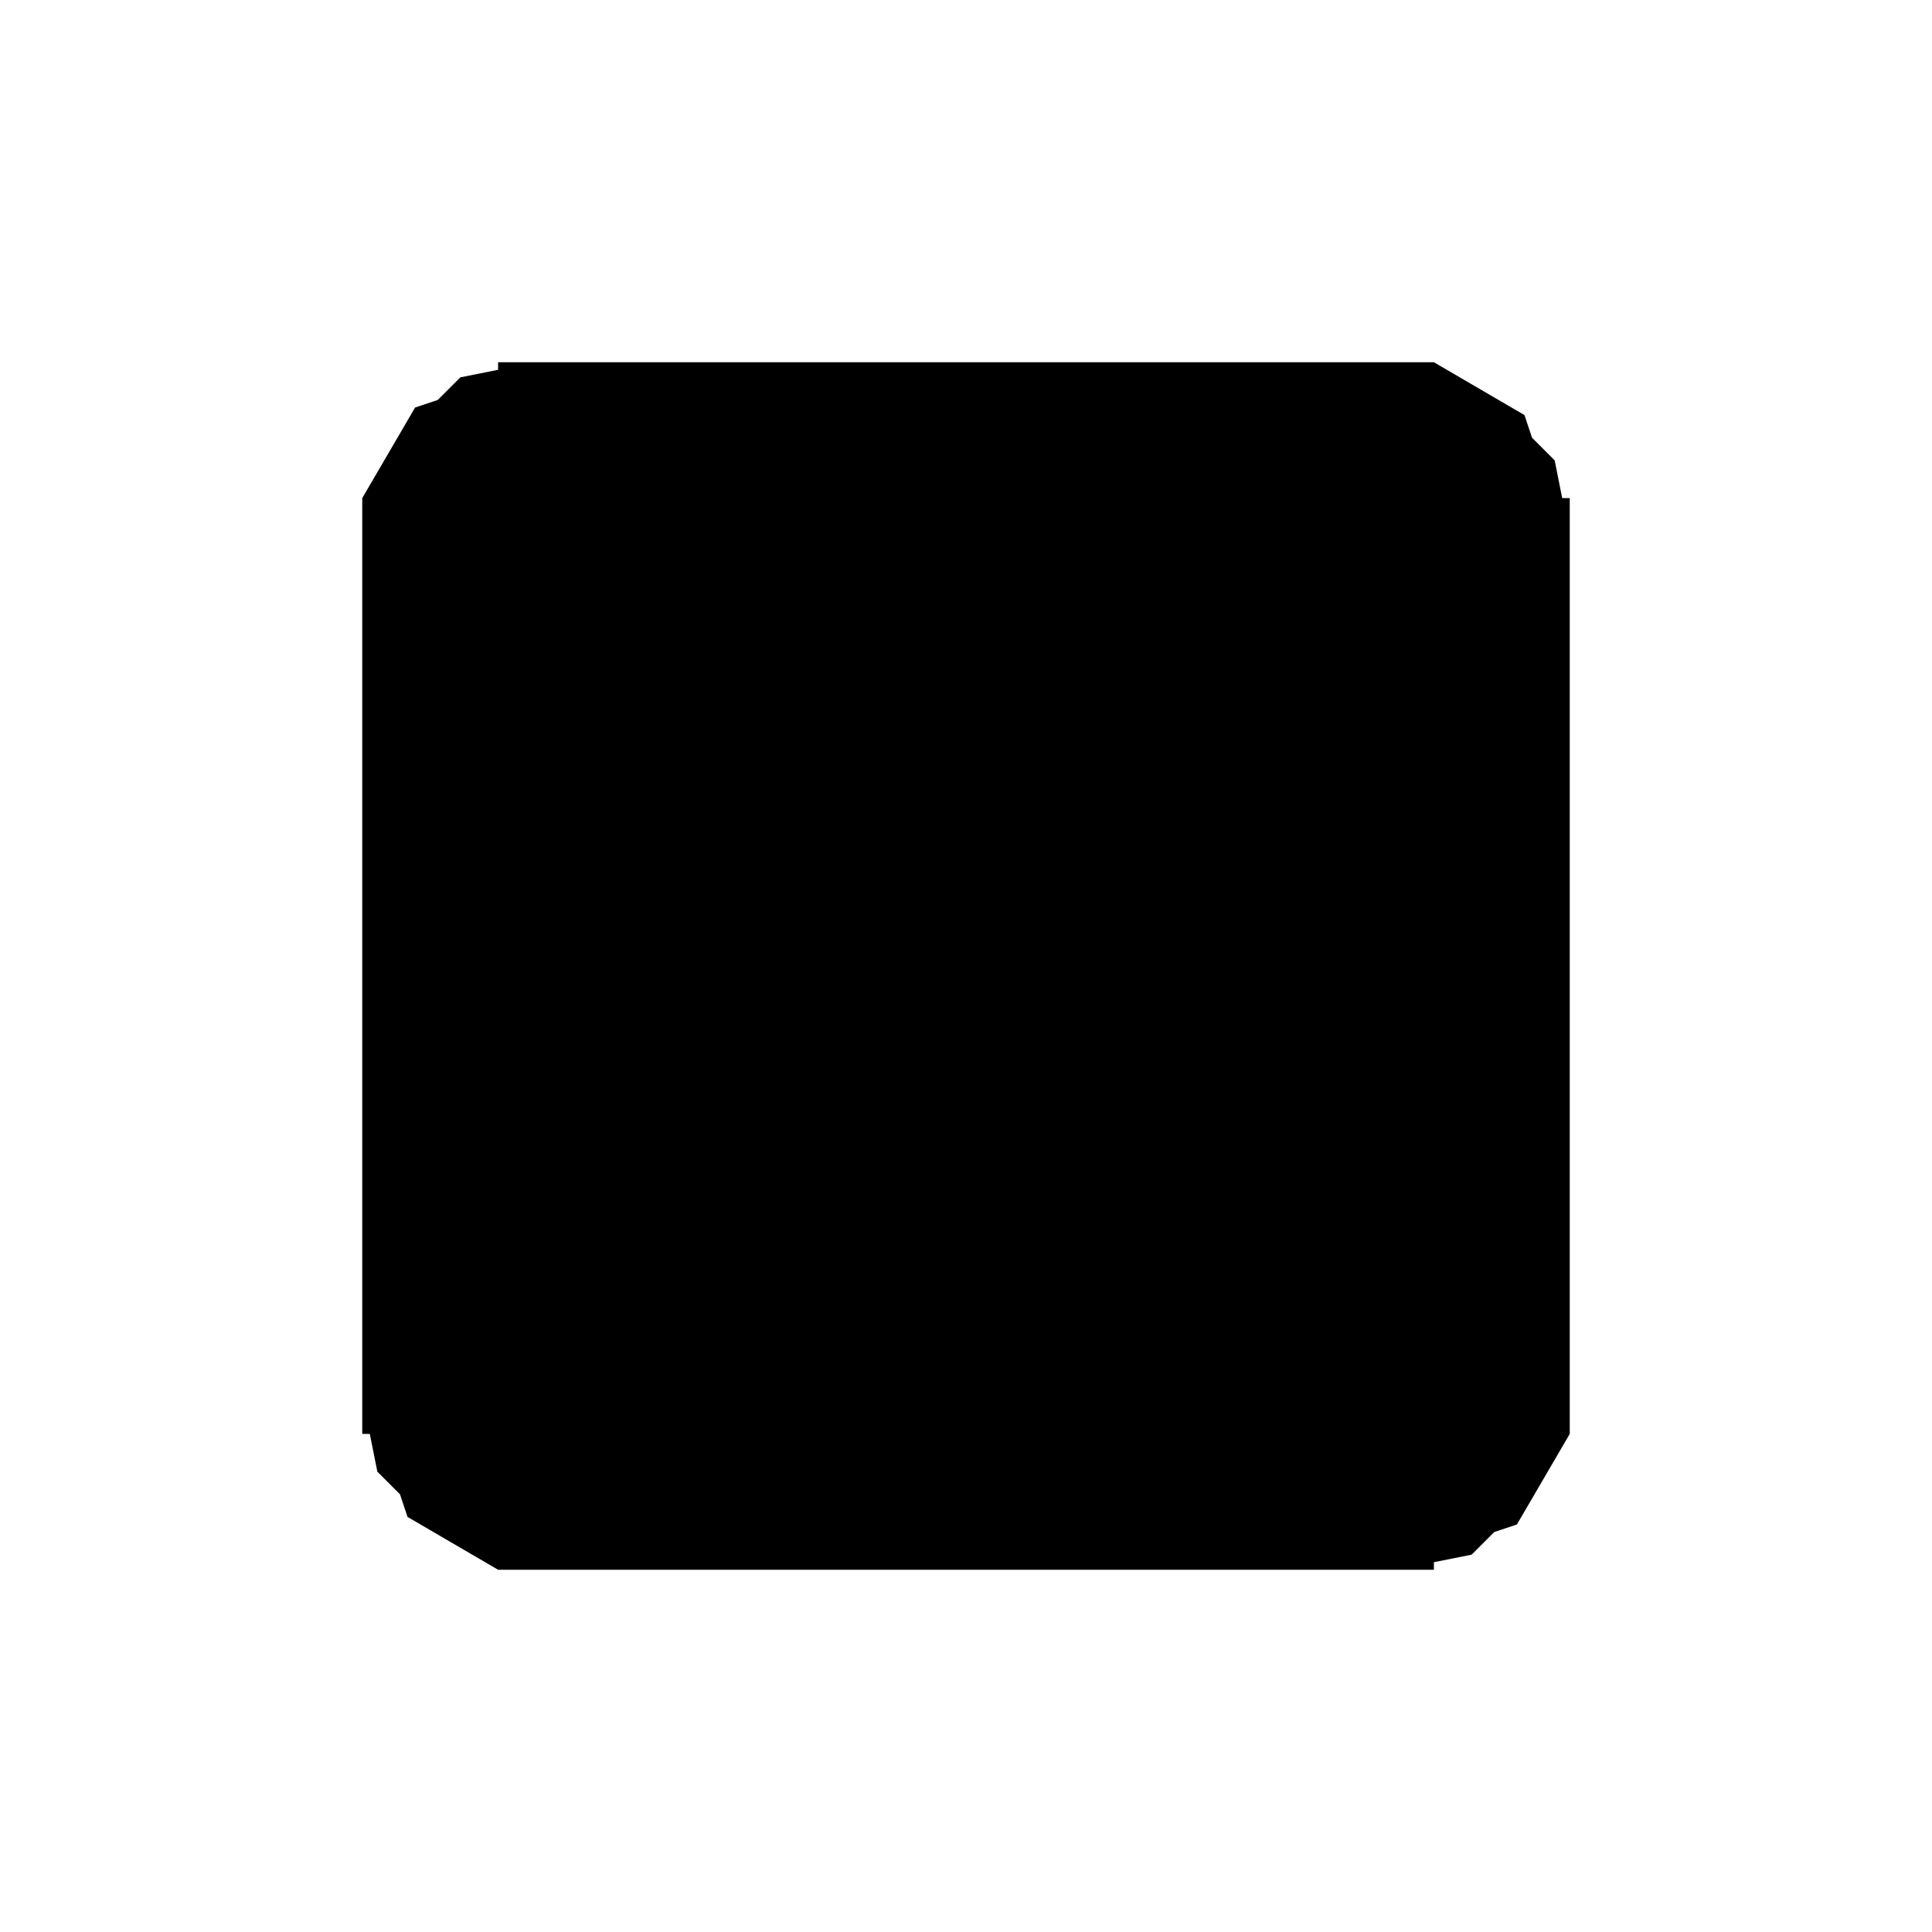
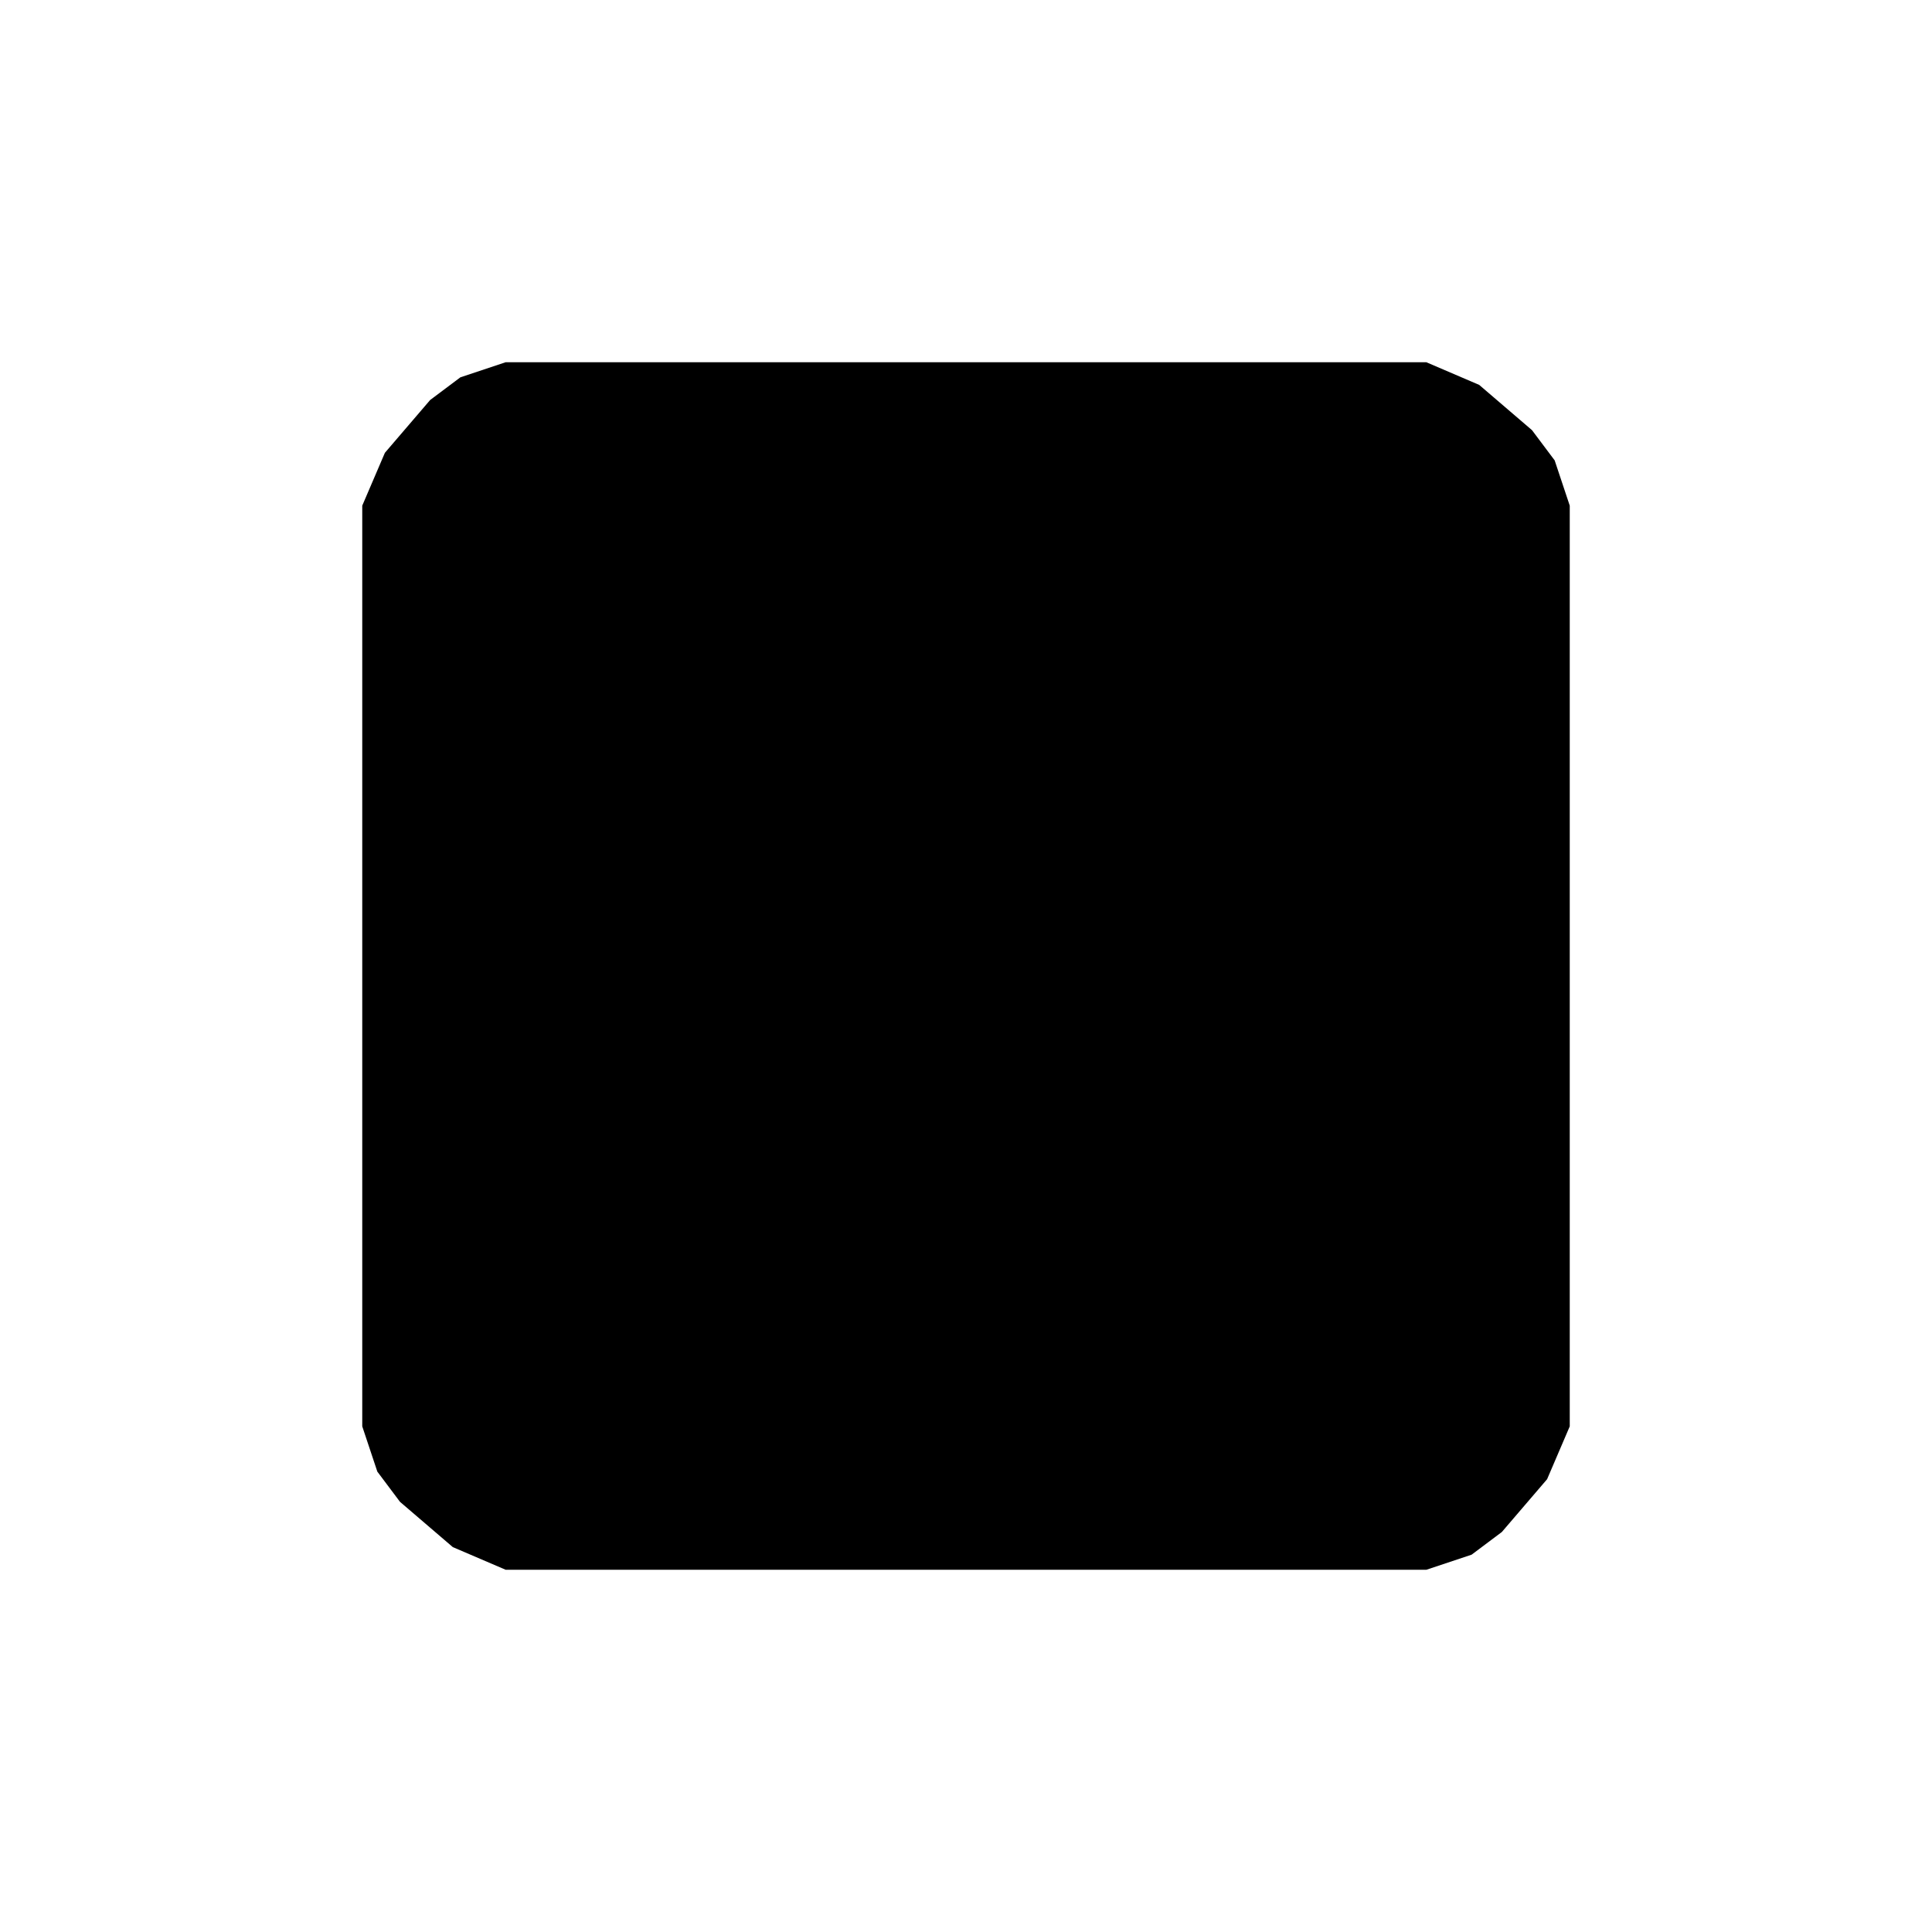
<svg xmlns="http://www.w3.org/2000/svg" width="256" height="256" viewBox="0 0 256 256">
-   <path fill="#000000" d="M66 48H190L202 55L203 58L206 61L207 66H208V190L201 202L198 203L195 206L190 207V208H66L54 201L53 198L50 195L49 190H48V66L55 54L58 53L61 50L66 49Z" />
+   <path fill="#000000" d="M67 48H189L196 51L203 57L206 61L208 67V189L205 196L199 203L195 206L189 208H67L60 205L53 199L50 195L48 189V67L51 60L57 53L61 50Z" />
</svg>
